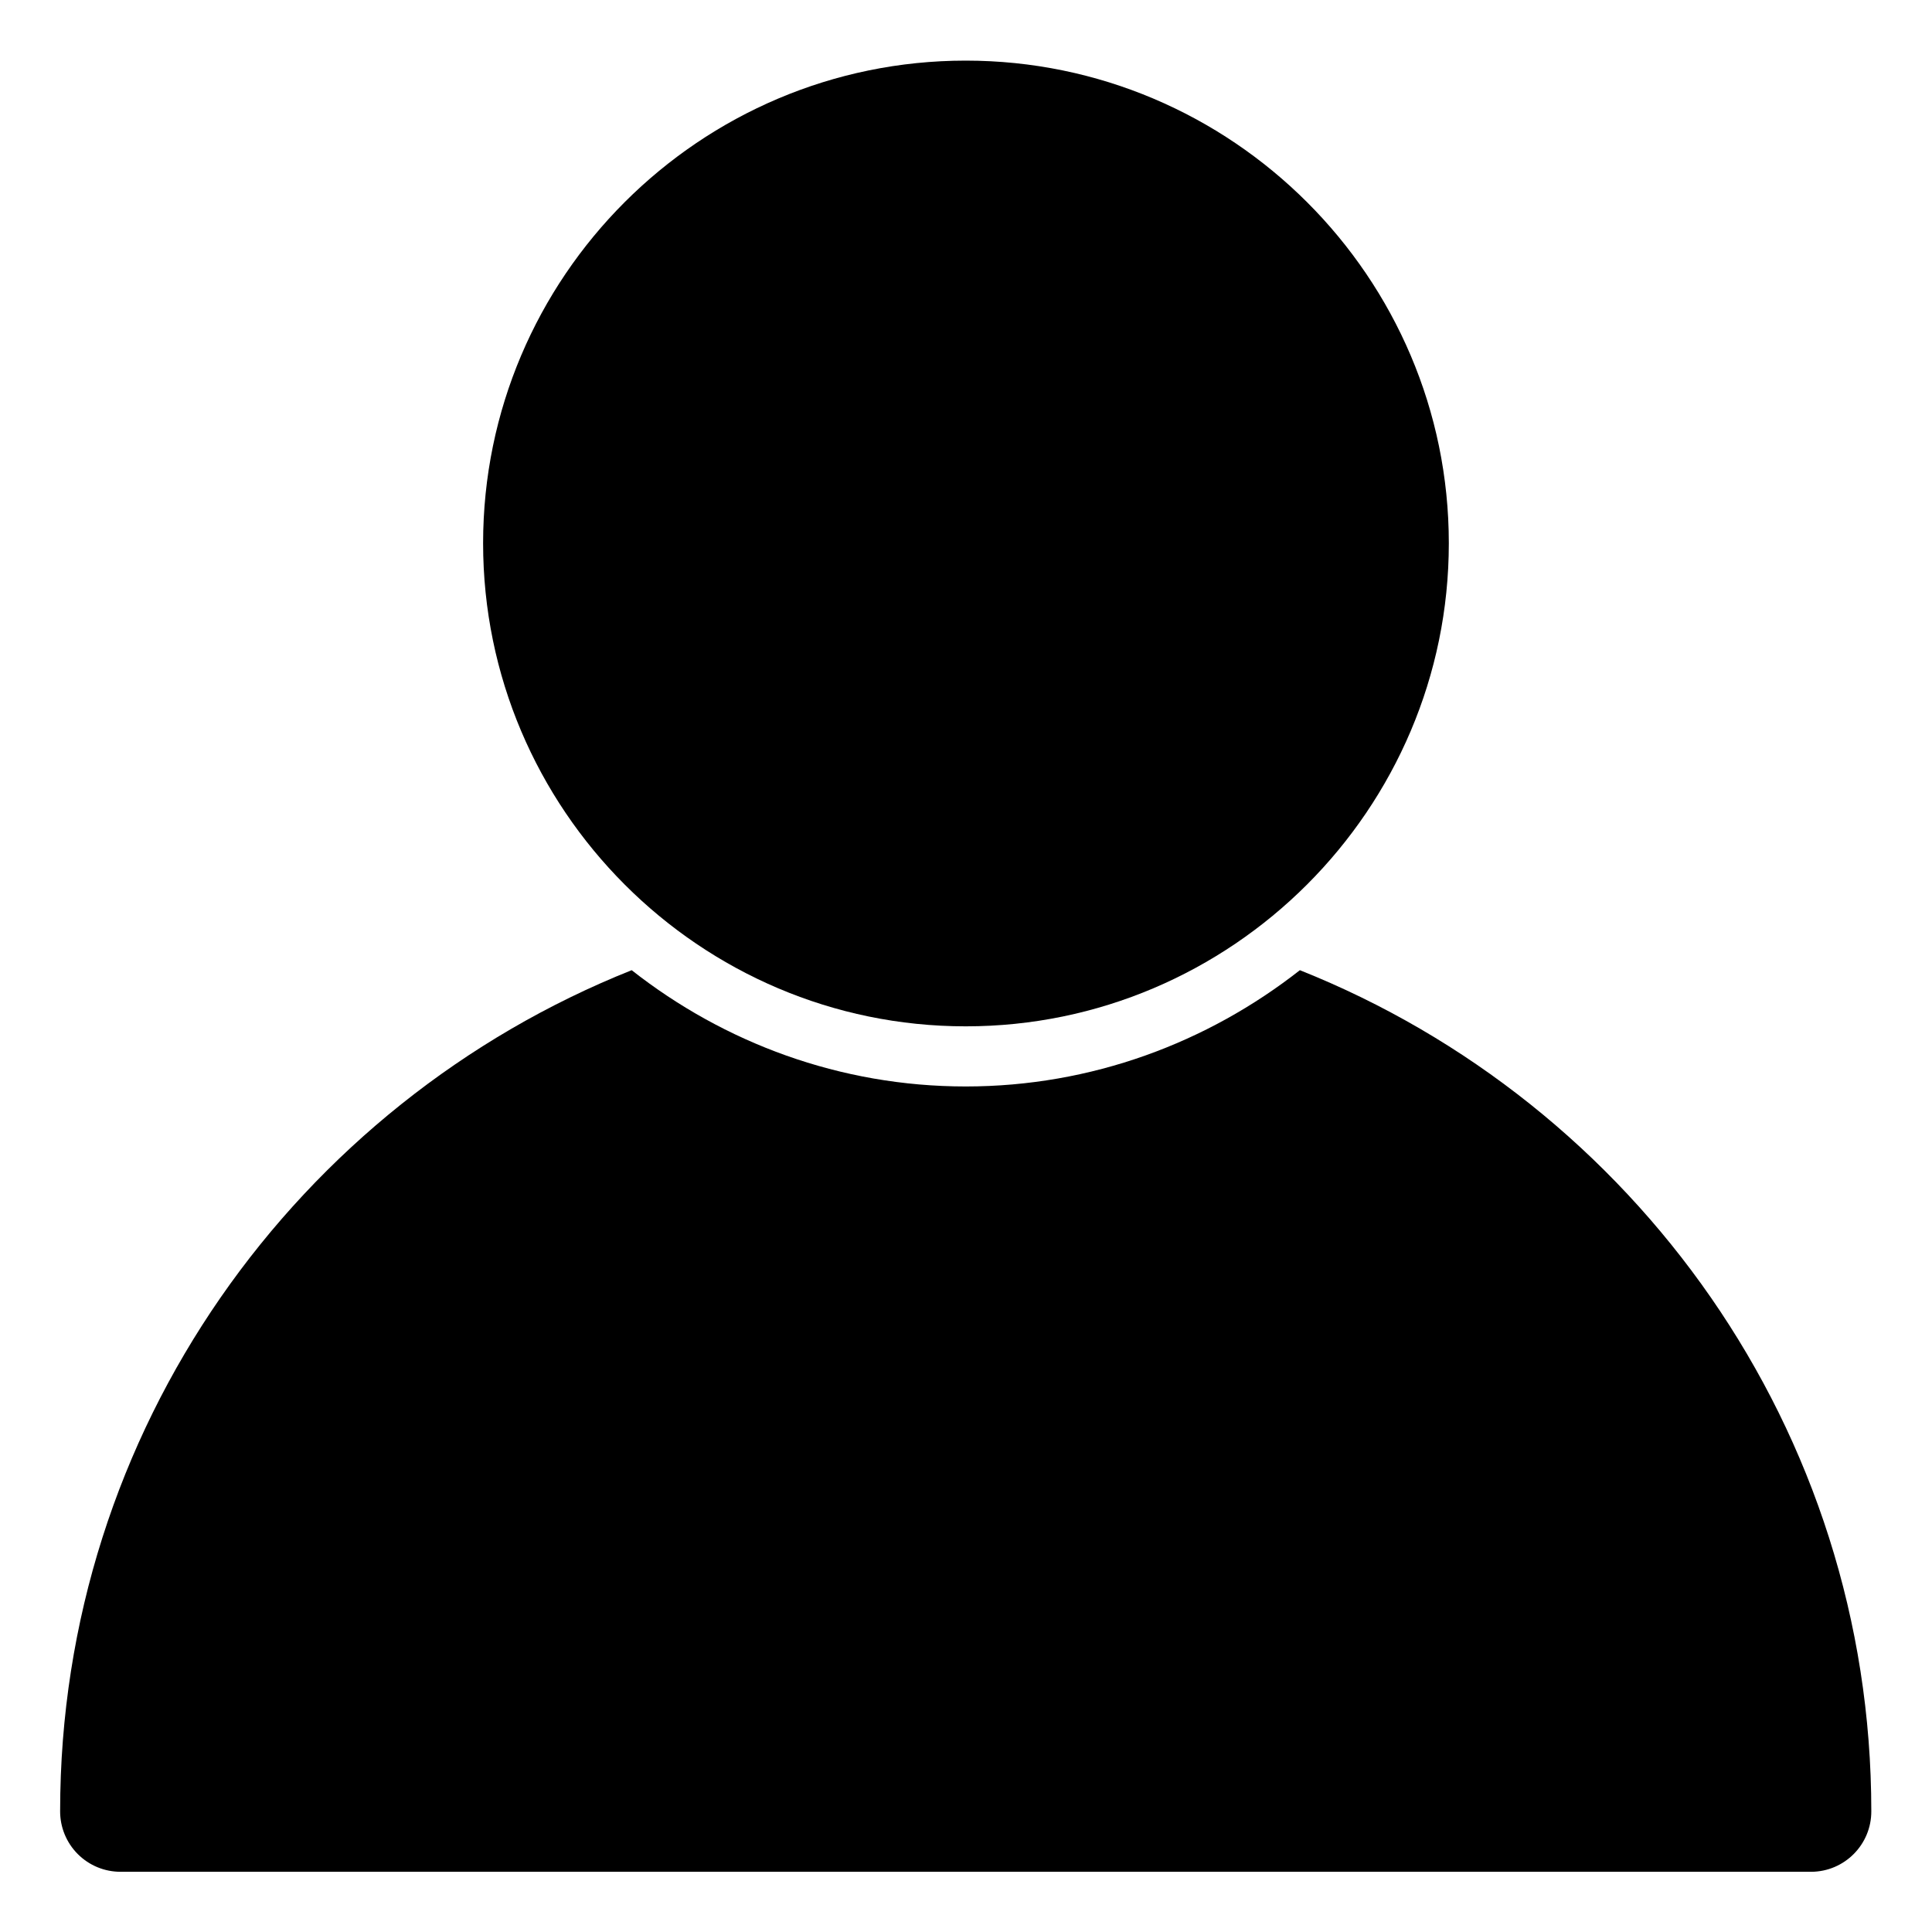
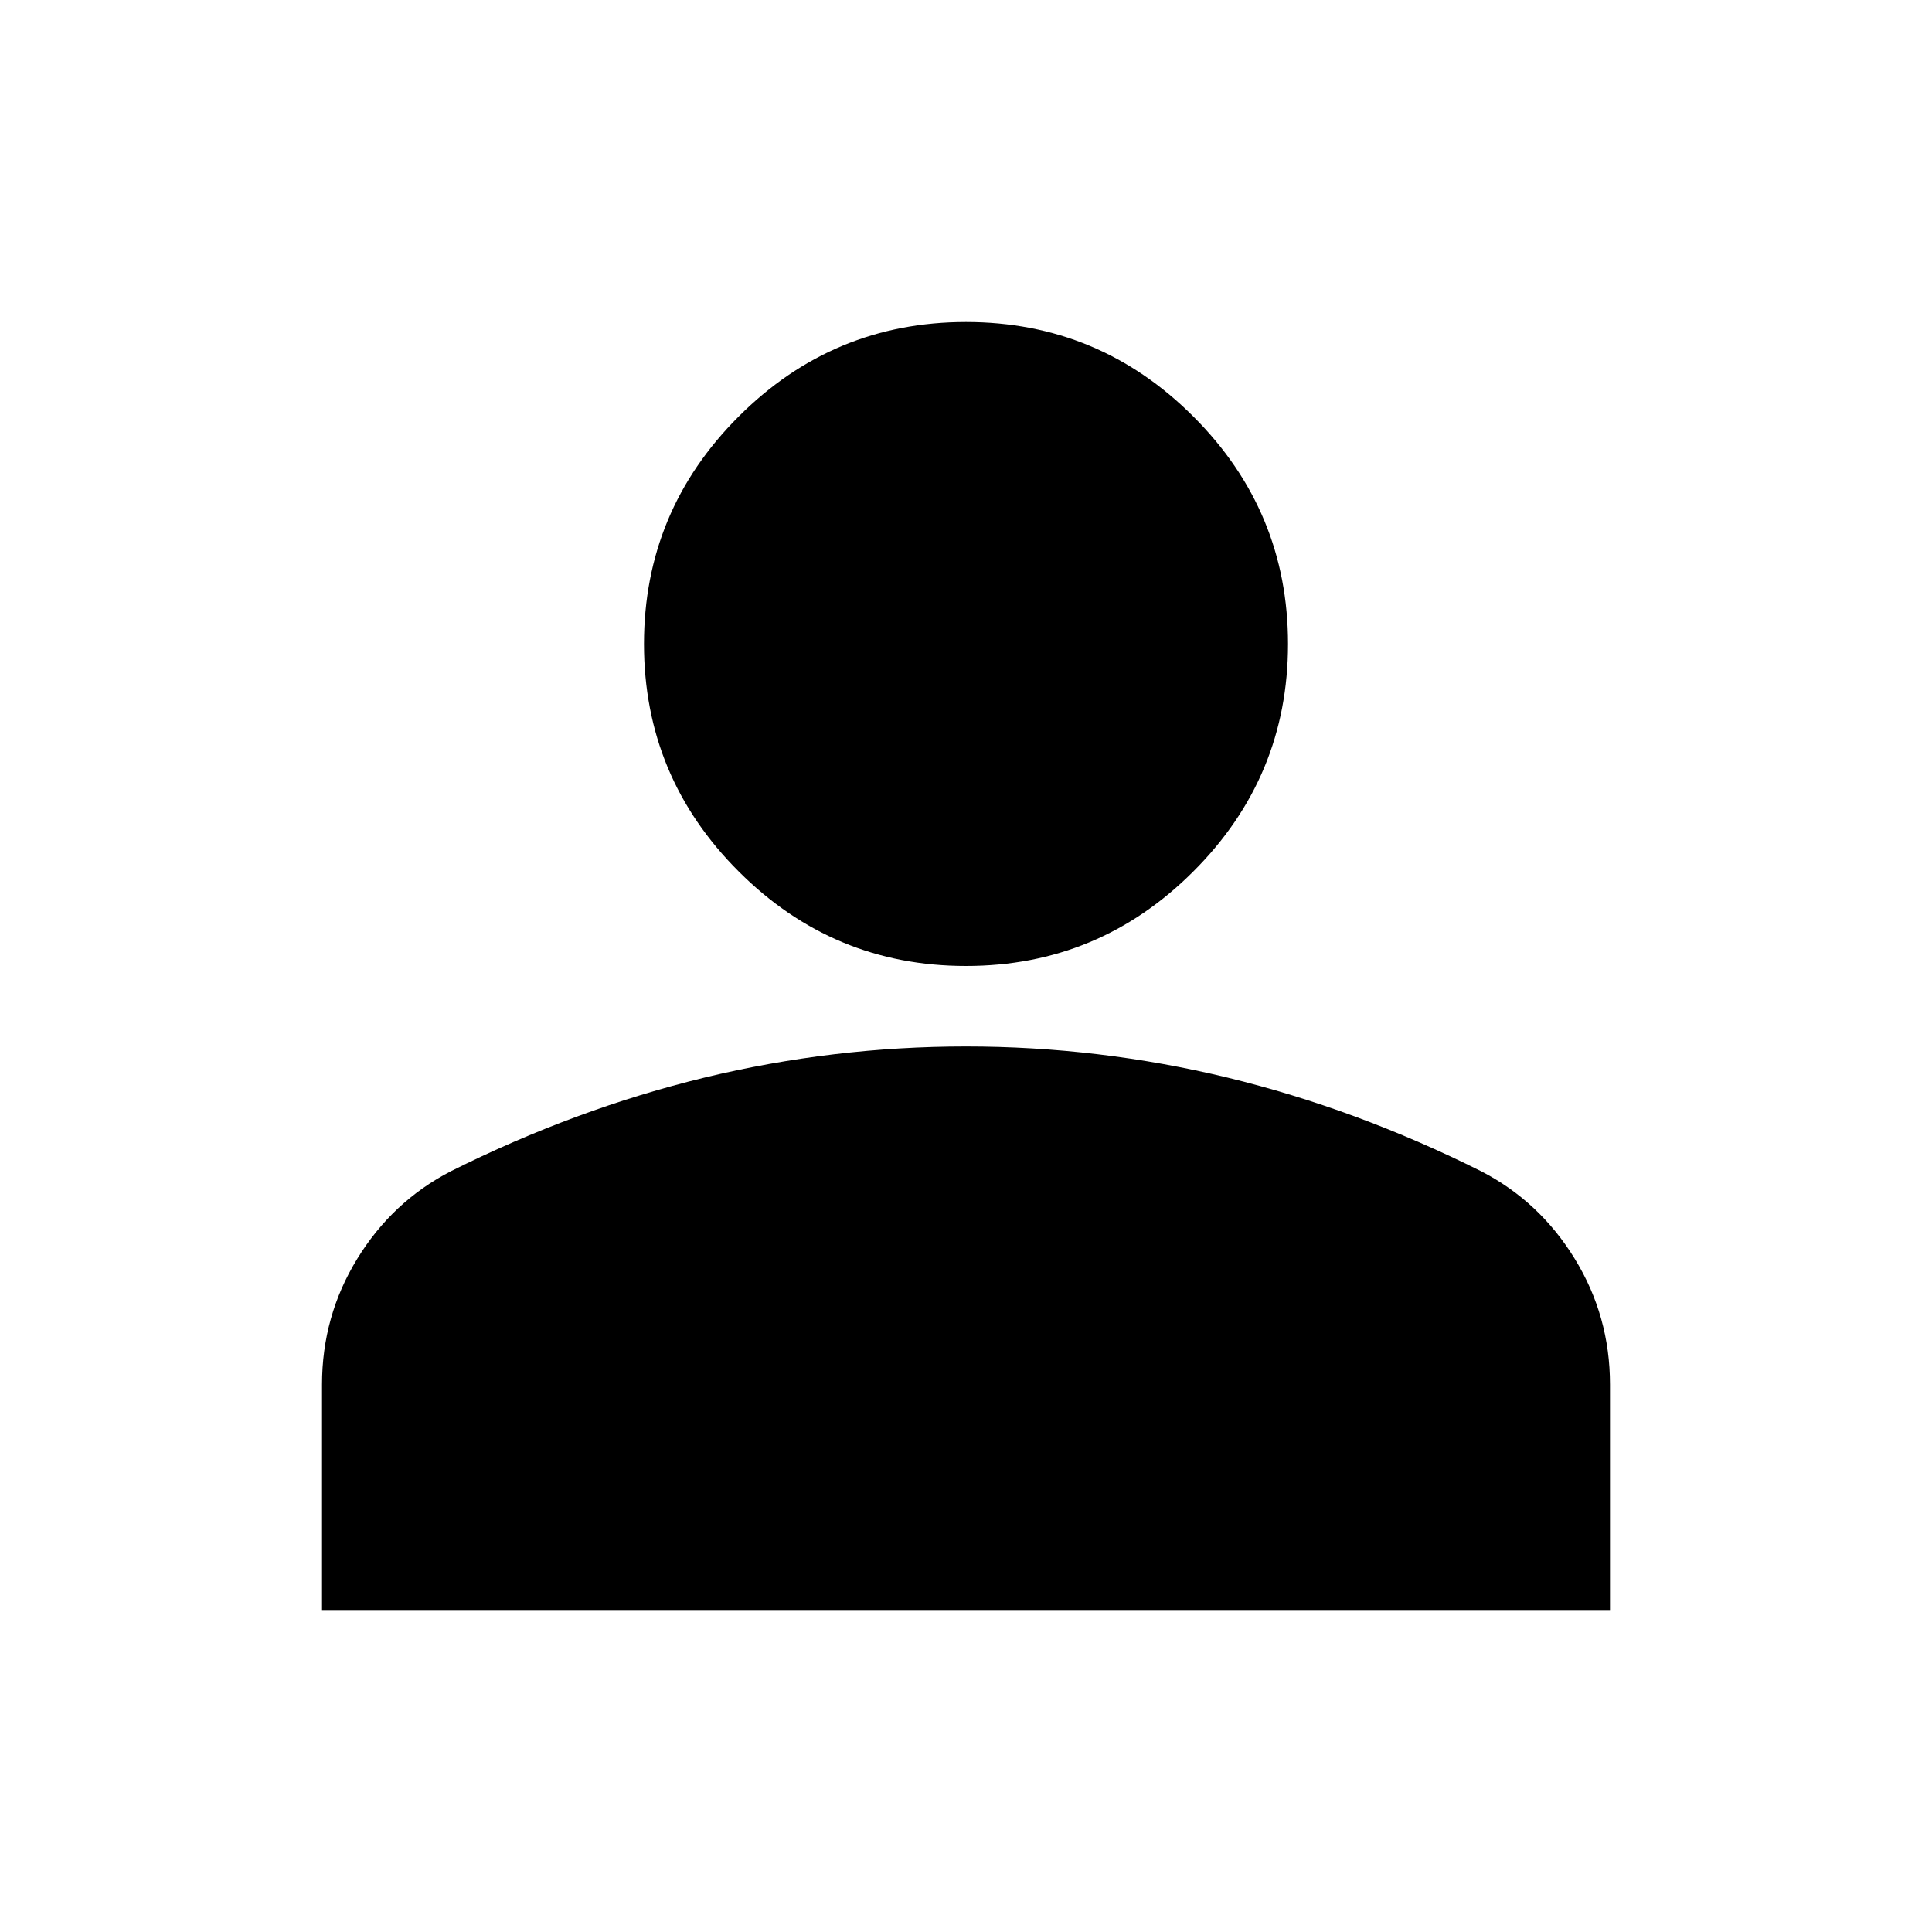
- <svg xmlns="http://www.w3.org/2000/svg" width="800px" height="800px" viewBox="0 0 8.467 8.467" id="svg8" version="1.1">
-   <defs id="defs2" />
-   <g id="layer1" transform="translate(0,-288.5333)">
-     <path d="M 10.463 16.07 C 4.924 18.278 0.996 23.683 0.996 30 A 1 1 0 0 0 2 31.004 L 30 31.004 A 1 1 0 0 0 30.996 30 C 30.996 23.683 27.069 18.278 21.531 16.07 C 20 17.271 18.079 17.996 15.996 17.996 C 13.913 17.996 11.993 17.272 10.463 16.07 z " id="path935" style="color:#000000;font-style:normal;font-variant:normal;font-weight:normal;font-stretch:normal;font-size:medium;line-height:normal;font-family:sans-serif;font-variant-ligatures:normal;font-variant-position:normal;font-variant-caps:normal;font-variant-numeric:normal;font-variant-alternates:normal;font-feature-settings:normal;text-indent:0;text-align:start;text-decoration:none;text-decoration-line:none;text-decoration-style:solid;text-decoration-color:#000000;letter-spacing:normal;word-spacing:normal;text-transform:none;writing-mode:lr-tb;direction:ltr;text-orientation:mixed;dominant-baseline:auto;baseline-shift:baseline;text-anchor:start;white-space:normal;shape-padding:0;clip-rule:nonzero;display:inline;overflow:visible;visibility:visible;opacity:1;isolation:auto;mix-blend-mode:normal;color-interpolation:sRGB;color-interpolation-filters:linearRGB;solid-color:#000000;solid-opacity:1;vector-effect:none;fill:#000000;fill-opacity:1;fill-rule:nonzero;stroke:none;stroke-width:2;stroke-linecap:round;stroke-linejoin:round;stroke-miterlimit:4;stroke-dasharray:none;stroke-dashoffset:0;stroke-opacity:1;paint-order:stroke fill markers;color-rendering:auto;image-rendering:auto;shape-rendering:auto;text-rendering:auto;enable-background:accumulate" transform="matrix(0.2645833,0,0,0.2645833,0,288.5333)" />
-     <path d="M 15.996 1.004 C 11.59 1.004 8.002 4.592 8.002 8.998 C 8.002 13.404 11.59 17 15.996 17 C 20.403 17 23.998 13.404 23.998 8.998 C 23.998 4.592 20.403 1.004 15.996 1.004 z " id="path940" style="color:#000000;font-style:normal;font-variant:normal;font-weight:normal;font-stretch:normal;font-size:medium;line-height:normal;font-family:sans-serif;font-variant-ligatures:normal;font-variant-position:normal;font-variant-caps:normal;font-variant-numeric:normal;font-variant-alternates:normal;font-feature-settings:normal;text-indent:0;text-align:start;text-decoration:none;text-decoration-line:none;text-decoration-style:solid;text-decoration-color:#000000;letter-spacing:normal;word-spacing:normal;text-transform:none;writing-mode:lr-tb;direction:ltr;text-orientation:mixed;dominant-baseline:auto;baseline-shift:baseline;text-anchor:start;white-space:normal;shape-padding:0;clip-rule:nonzero;display:inline;overflow:visible;visibility:visible;opacity:1;isolation:auto;mix-blend-mode:normal;color-interpolation:sRGB;color-interpolation-filters:linearRGB;solid-color:#000000;solid-opacity:1;vector-effect:none;fill:#000000;fill-opacity:1;fill-rule:nonzero;stroke:none;stroke-width:2;stroke-linecap:round;stroke-linejoin:round;stroke-miterlimit:4;stroke-dasharray:none;stroke-dashoffset:0;stroke-opacity:1;paint-order:stroke fill markers;color-rendering:auto;image-rendering:auto;shape-rendering:auto;text-rendering:auto;enable-background:accumulate" transform="matrix(0.2645833,0,0,0.2645833,0,288.5333)" />
-   </g>
+ <svg xmlns="http://www.w3.org/2000/svg" width="40" height="40" viewBox="0 0 40 40" fill="none">
+   <path d="M20 20C18.167 20 16.597 19.347 15.292 18.041C13.986 16.736 13.333 15.166 13.333 13.333C13.333 11.5 13.986 9.93 15.292 8.625C16.597 7.319 18.167 6.667 20 6.667C21.833 6.667 23.403 7.319 24.708 8.625C26.014 9.93 26.667 11.5 26.667 13.333C26.667 15.166 26.014 16.736 24.708 18.041C23.403 19.347 21.833 20 20 20ZM6.667 33.333V28.666C6.667 27.722 6.91 26.854 7.397 26.061C7.882 25.27 8.528 24.666 9.333 24.25C11.056 23.389 12.806 22.743 14.583 22.311C16.361 21.881 18.167 21.666 20 21.666C21.833 21.666 23.639 21.881 25.417 22.311C27.195 22.743 28.945 23.389 30.667 24.25C31.472 24.666 32.118 25.27 32.603 26.061C33.09 26.854 33.333 27.722 33.333 28.666V33.333H6.667Z" fill="#000" />
</svg>
